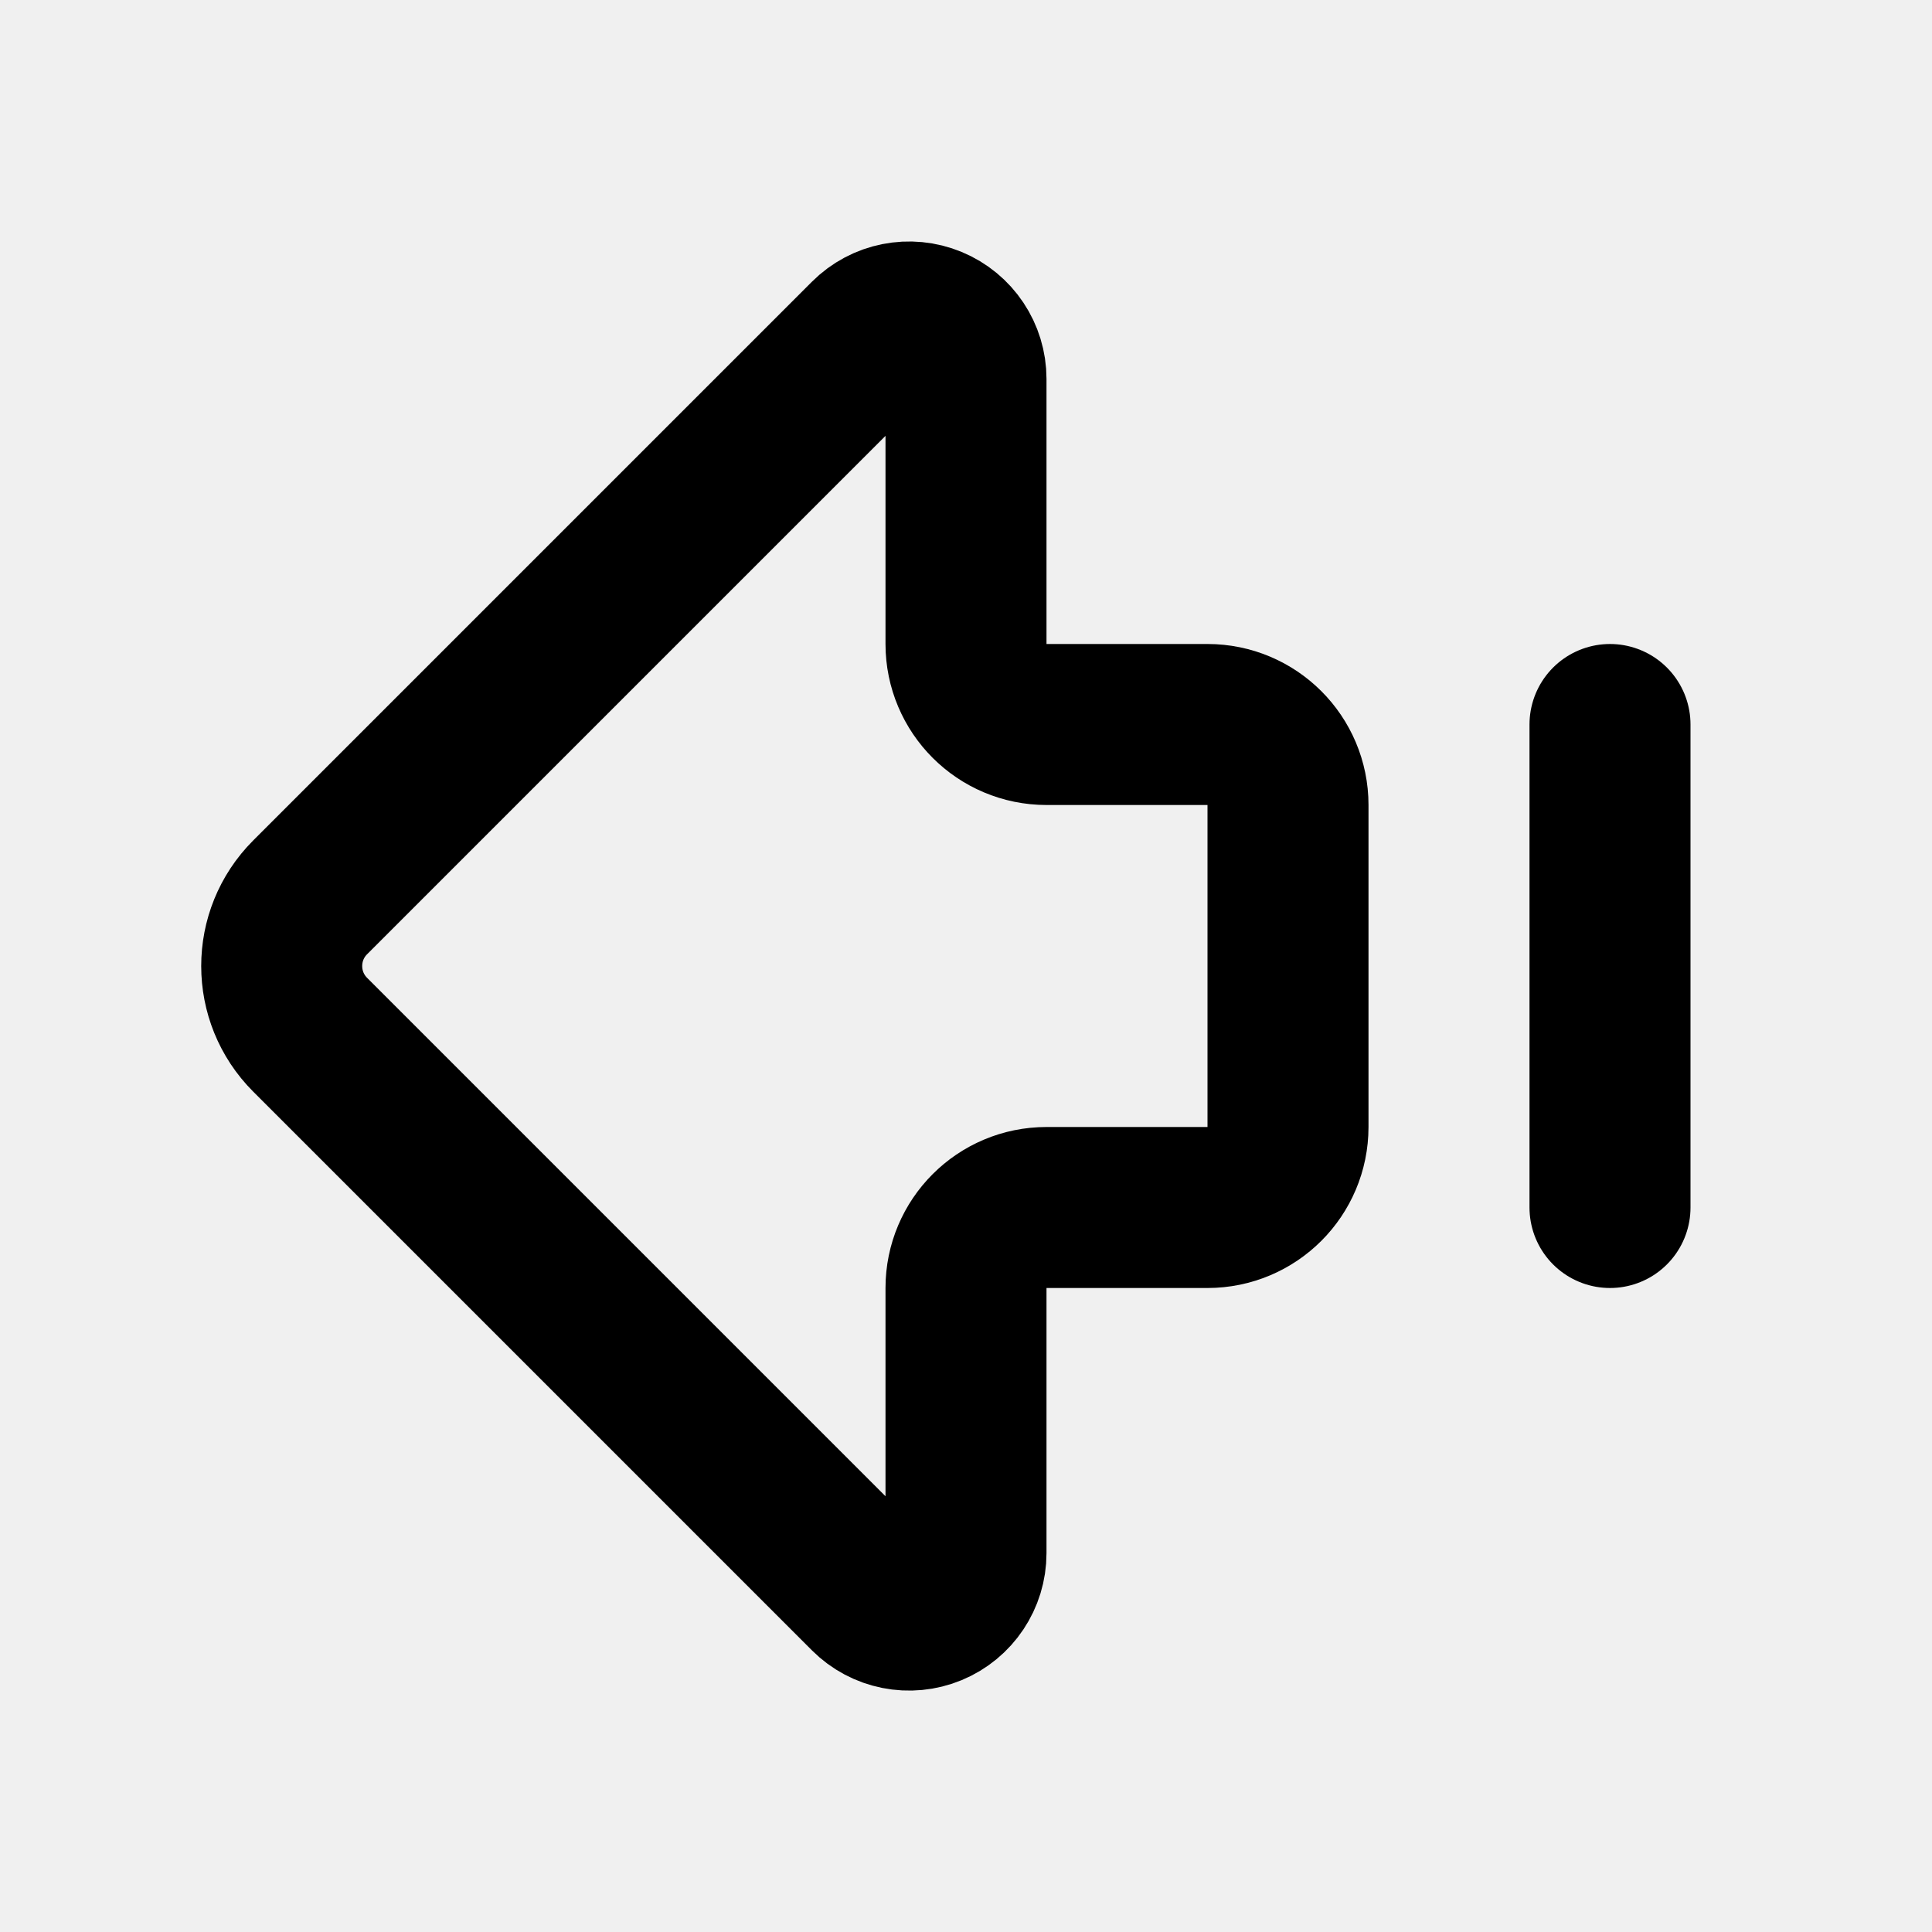
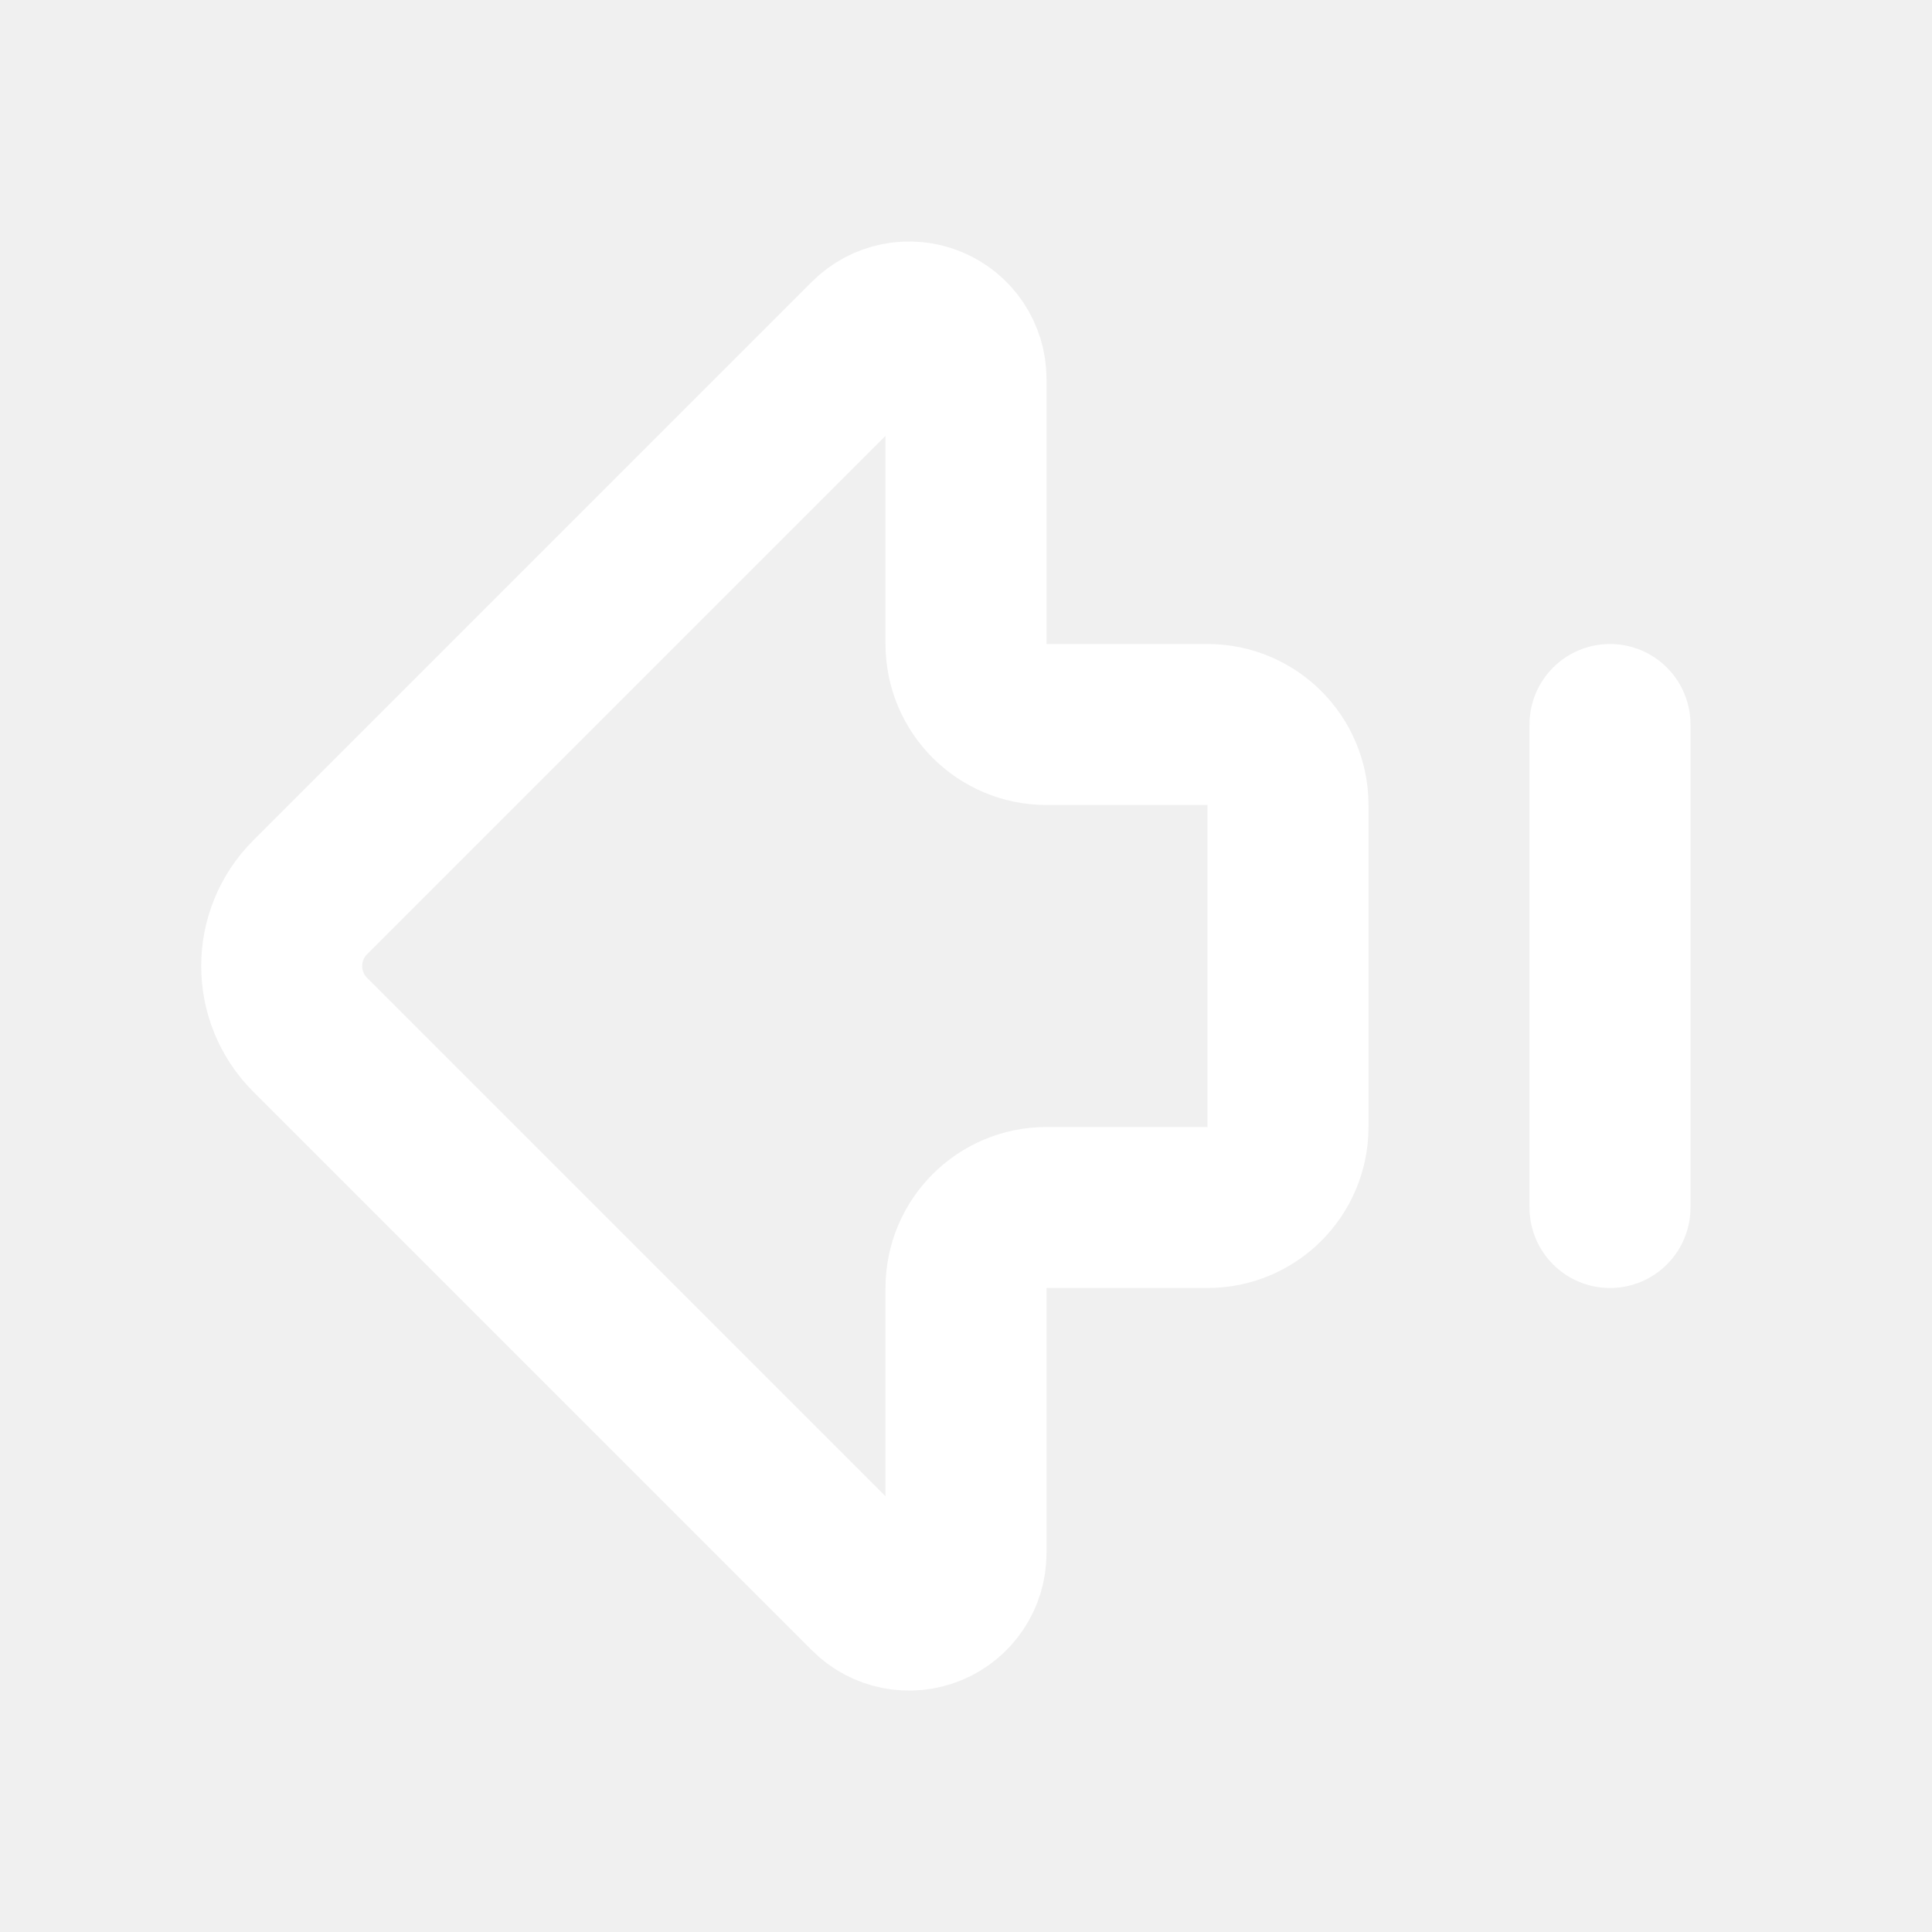
- <svg xmlns="http://www.w3.org/2000/svg" width="24" height="24" viewBox="0 0 24 24" fill="none" stroke="currentColor" stroke-width="2" stroke-linecap="round" stroke-linejoin="round" class="lucide lucide-arrow-big-left-dash-icon lucide-arrow-big-left-dash">
+ <svg xmlns="http://www.w3.org/2000/svg" width="24" height="24" viewBox="0 0 24 24" fill="none" stroke="white" stroke-width="2" stroke-linecap="round" stroke-linejoin="round" class="lucide lucide-arrow-big-left-dash-icon lucide-arrow-big-left-dash">
  <path d="M13 9a1 1 0 0 1-1-1V4.707a.707.707 0 0 0-1.207-.5l-6.94 6.94a1.207 1.207 0 0 0 0 1.707l6.94 6.94a.707.707 0 0 0 1.207-.5V16a1 1 0 0 1 1-1h2a1 1 0 0 0 1-1v-4a1 1 0 0 0-1-1z" />
  <path d="M20 9v6" />
</svg>
